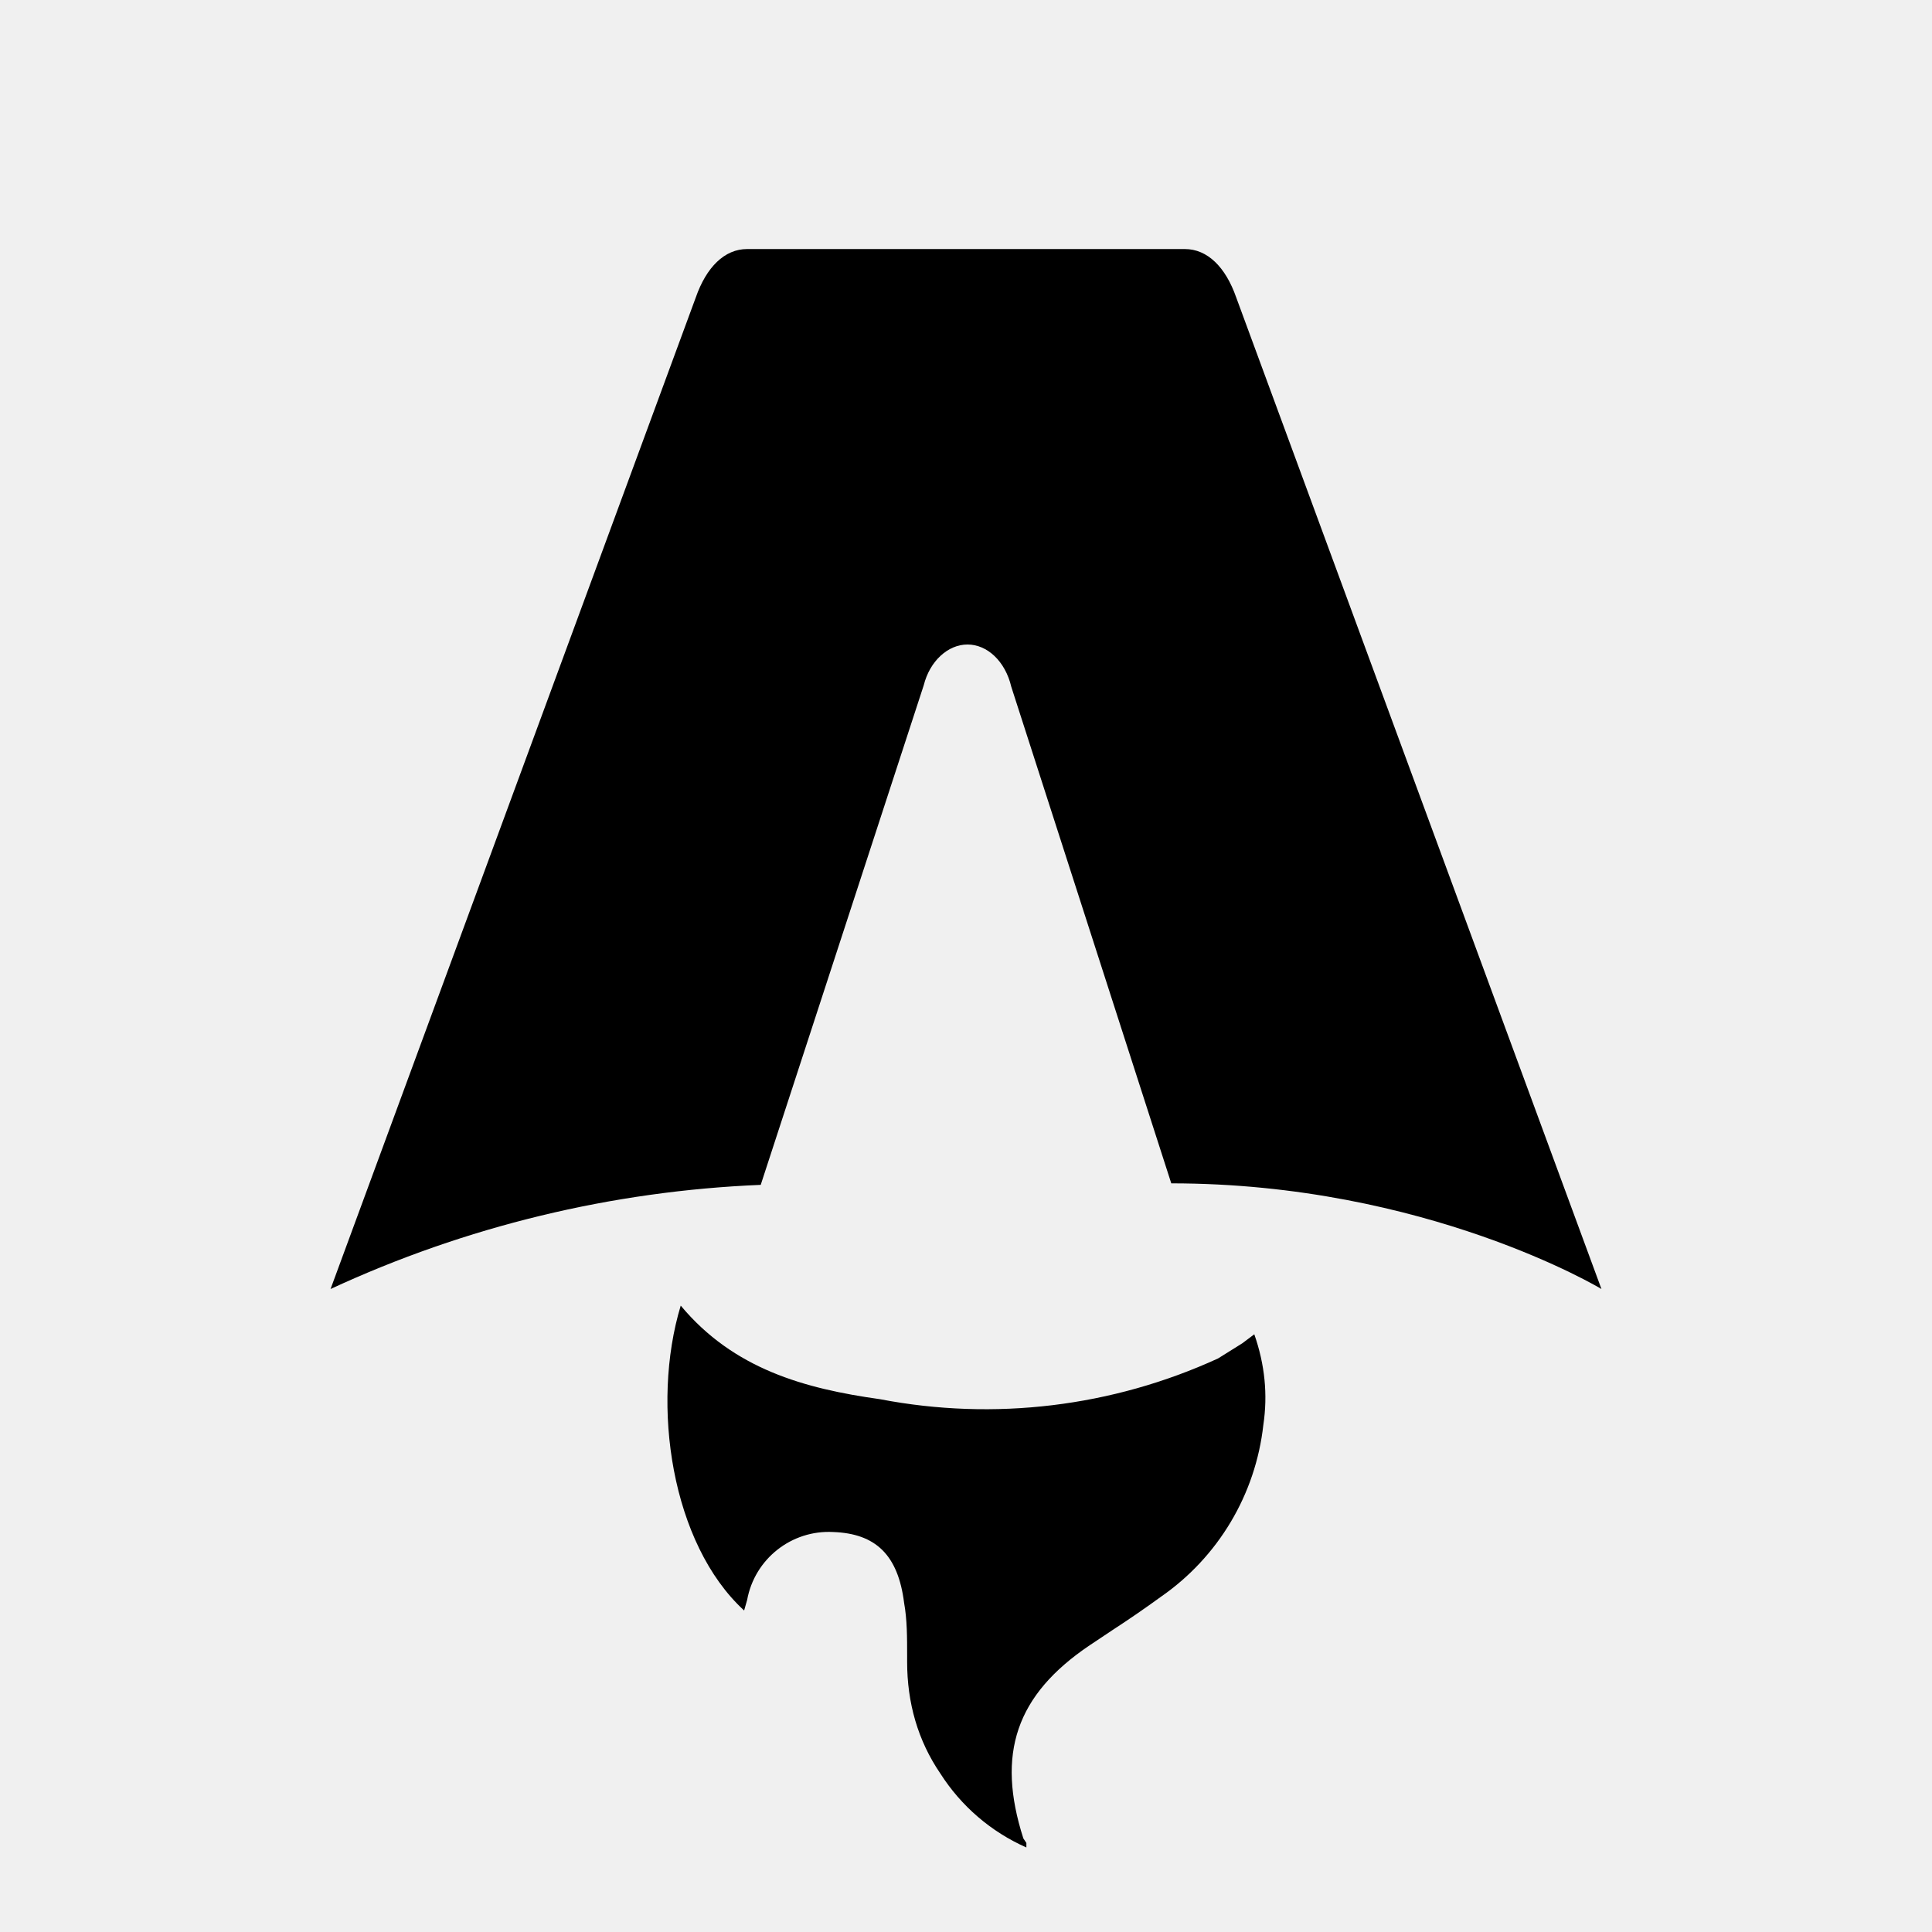
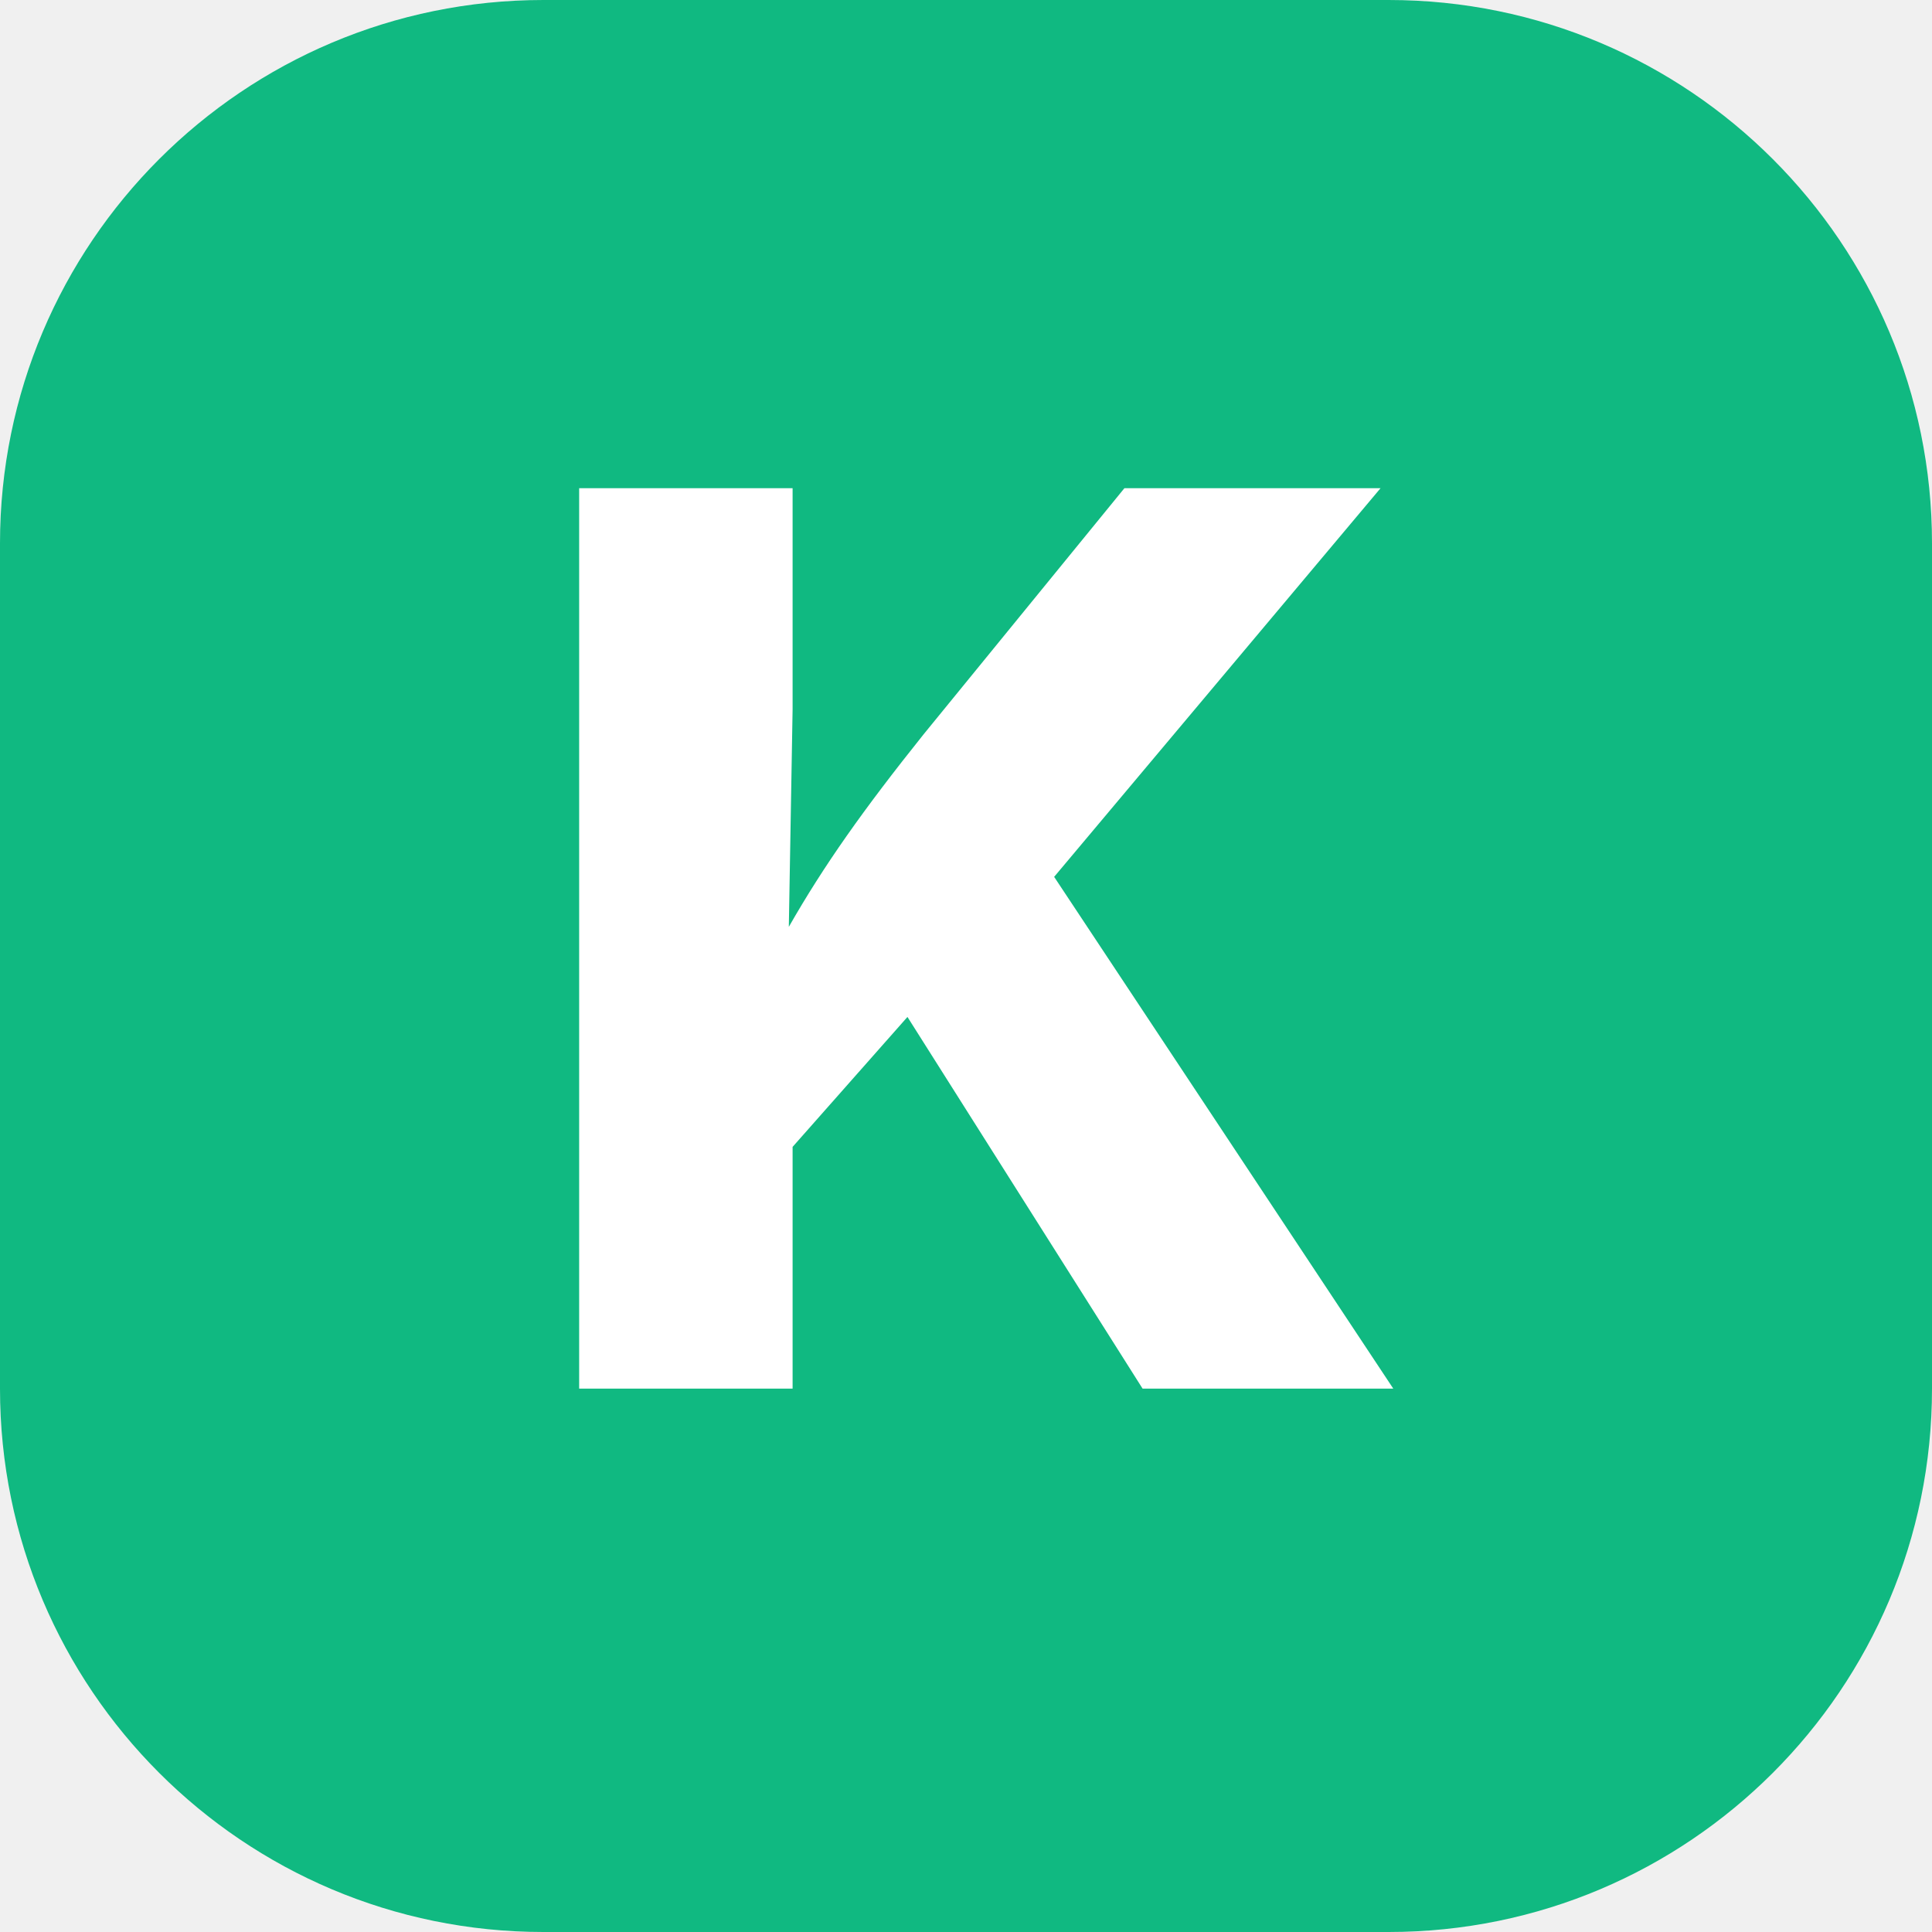
- <svg xmlns="http://www.w3.org/2000/svg" fill="none" viewBox="0 0 128 128">
-   <path d="M50.4 78.5a75.1 75.1 0 0 0-28.5 6.9l24.2-65.7c.7-2 1.9-3.2 3.4-3.2h29c1.5 0 2.7 1.2 3.4 3.2l24.2 65.7s-11.6-7-28.5-7L67 45.5c-.4-1.7-1.6-2.8-2.9-2.8-1.3 0-2.5 1.1-2.9 2.7L50.4 78.5Zm-1.1 28.2Zm-4.2-20.2c-2 6.6-.6 15.8 4.2 20.2a17.5 17.5 0 0 1 .2-.7 5.5 5.5 0 0 1 5.7-4.5c2.8.1 4.3 1.5 4.7 4.7.2 1.1.2 2.3.2 3.5v.4c0 2.7.7 5.2 2.2 7.4a13 13 0 0 0 5.7 4.9v-.3l-.2-.3c-1.8-5.6-.5-9.5 4.4-12.8l1.5-1a73 73 0 0 0 3.2-2.2 16 16 0 0 0 6.8-11.4c.3-2 .1-4-.6-6l-.8.6-1.6 1a37 37 0 0 1-22.4 2.7c-5-.7-9.7-2-13.2-6.2Z" />
-   <style>
-         path { fill: #000; }
-         @media (prefers-color-scheme: dark) {
-             path { fill: #FFF; }
-         }
-     </style>
+ <svg xmlns="http://www.w3.org/2000/svg" viewBox="0 0 128 128" width="128" height="128">
+   <rect width="128" height="128" rx="36" fill="#10b981" />
+   <text x="64" y="92" font-family="Outfit, Inter, system-ui, sans-serif" font-size="82" font-weight="800" fill="#ffffff" text-anchor="middle">K</text>
</svg>
